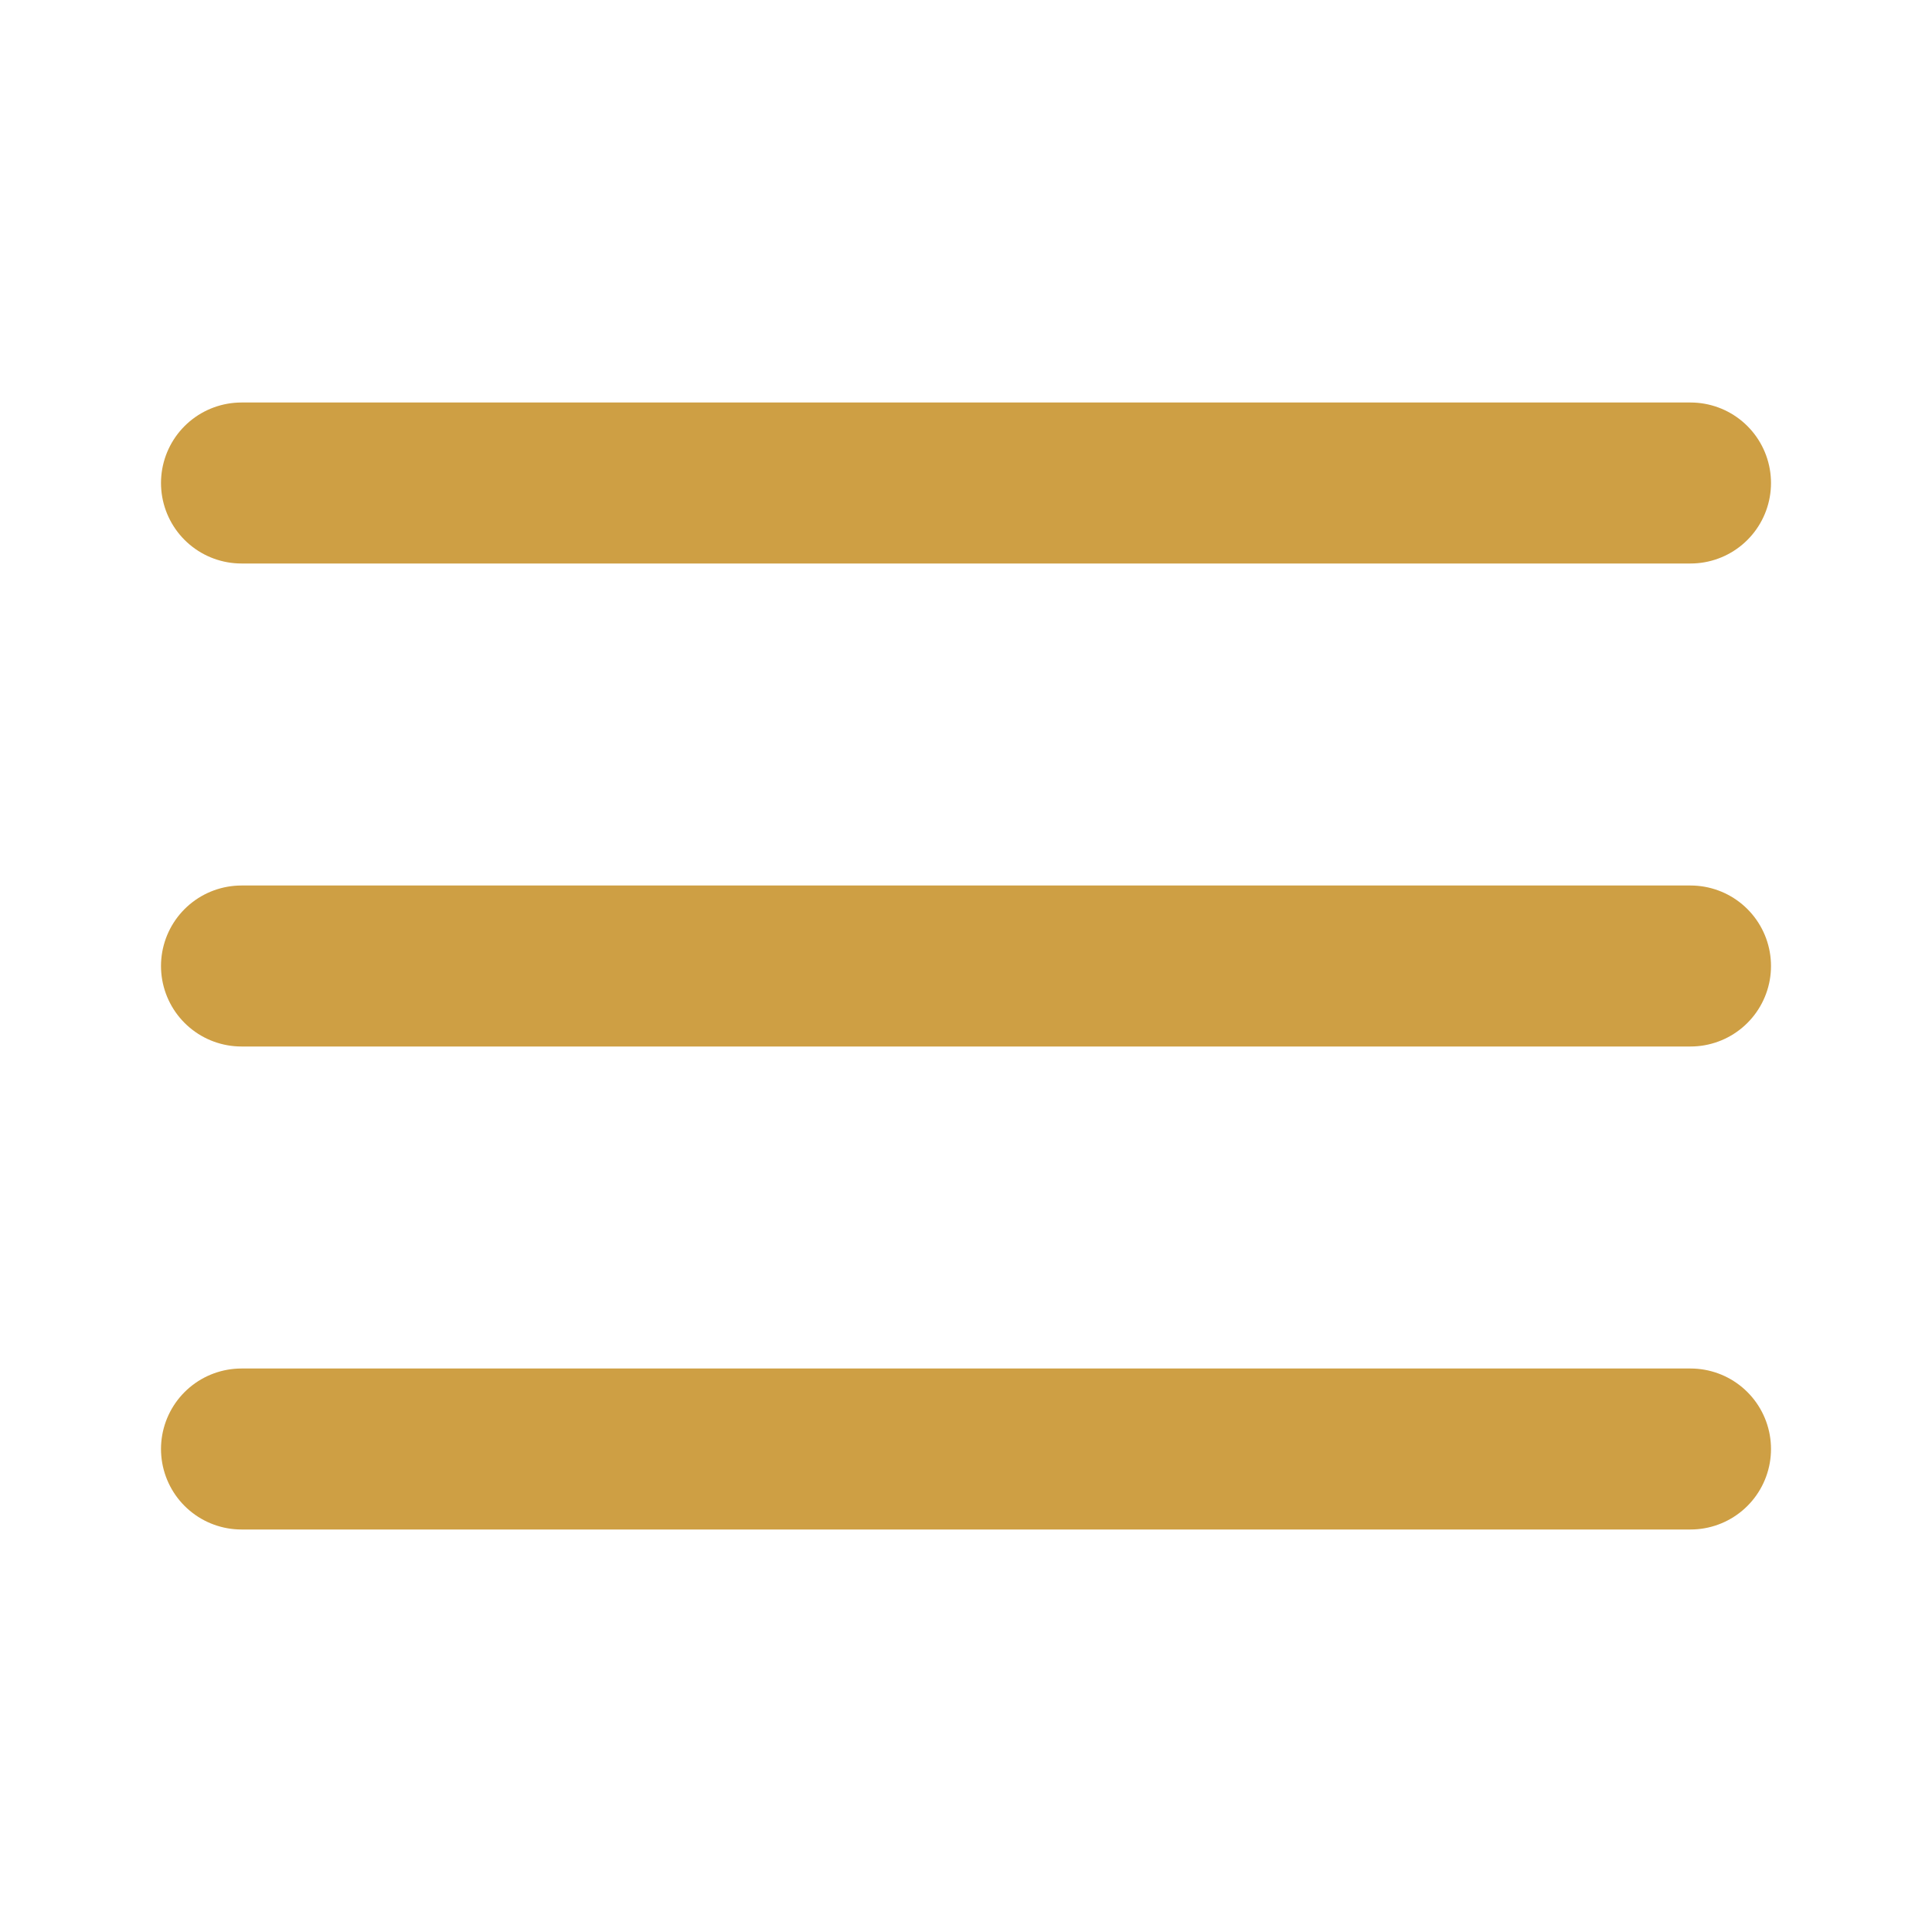
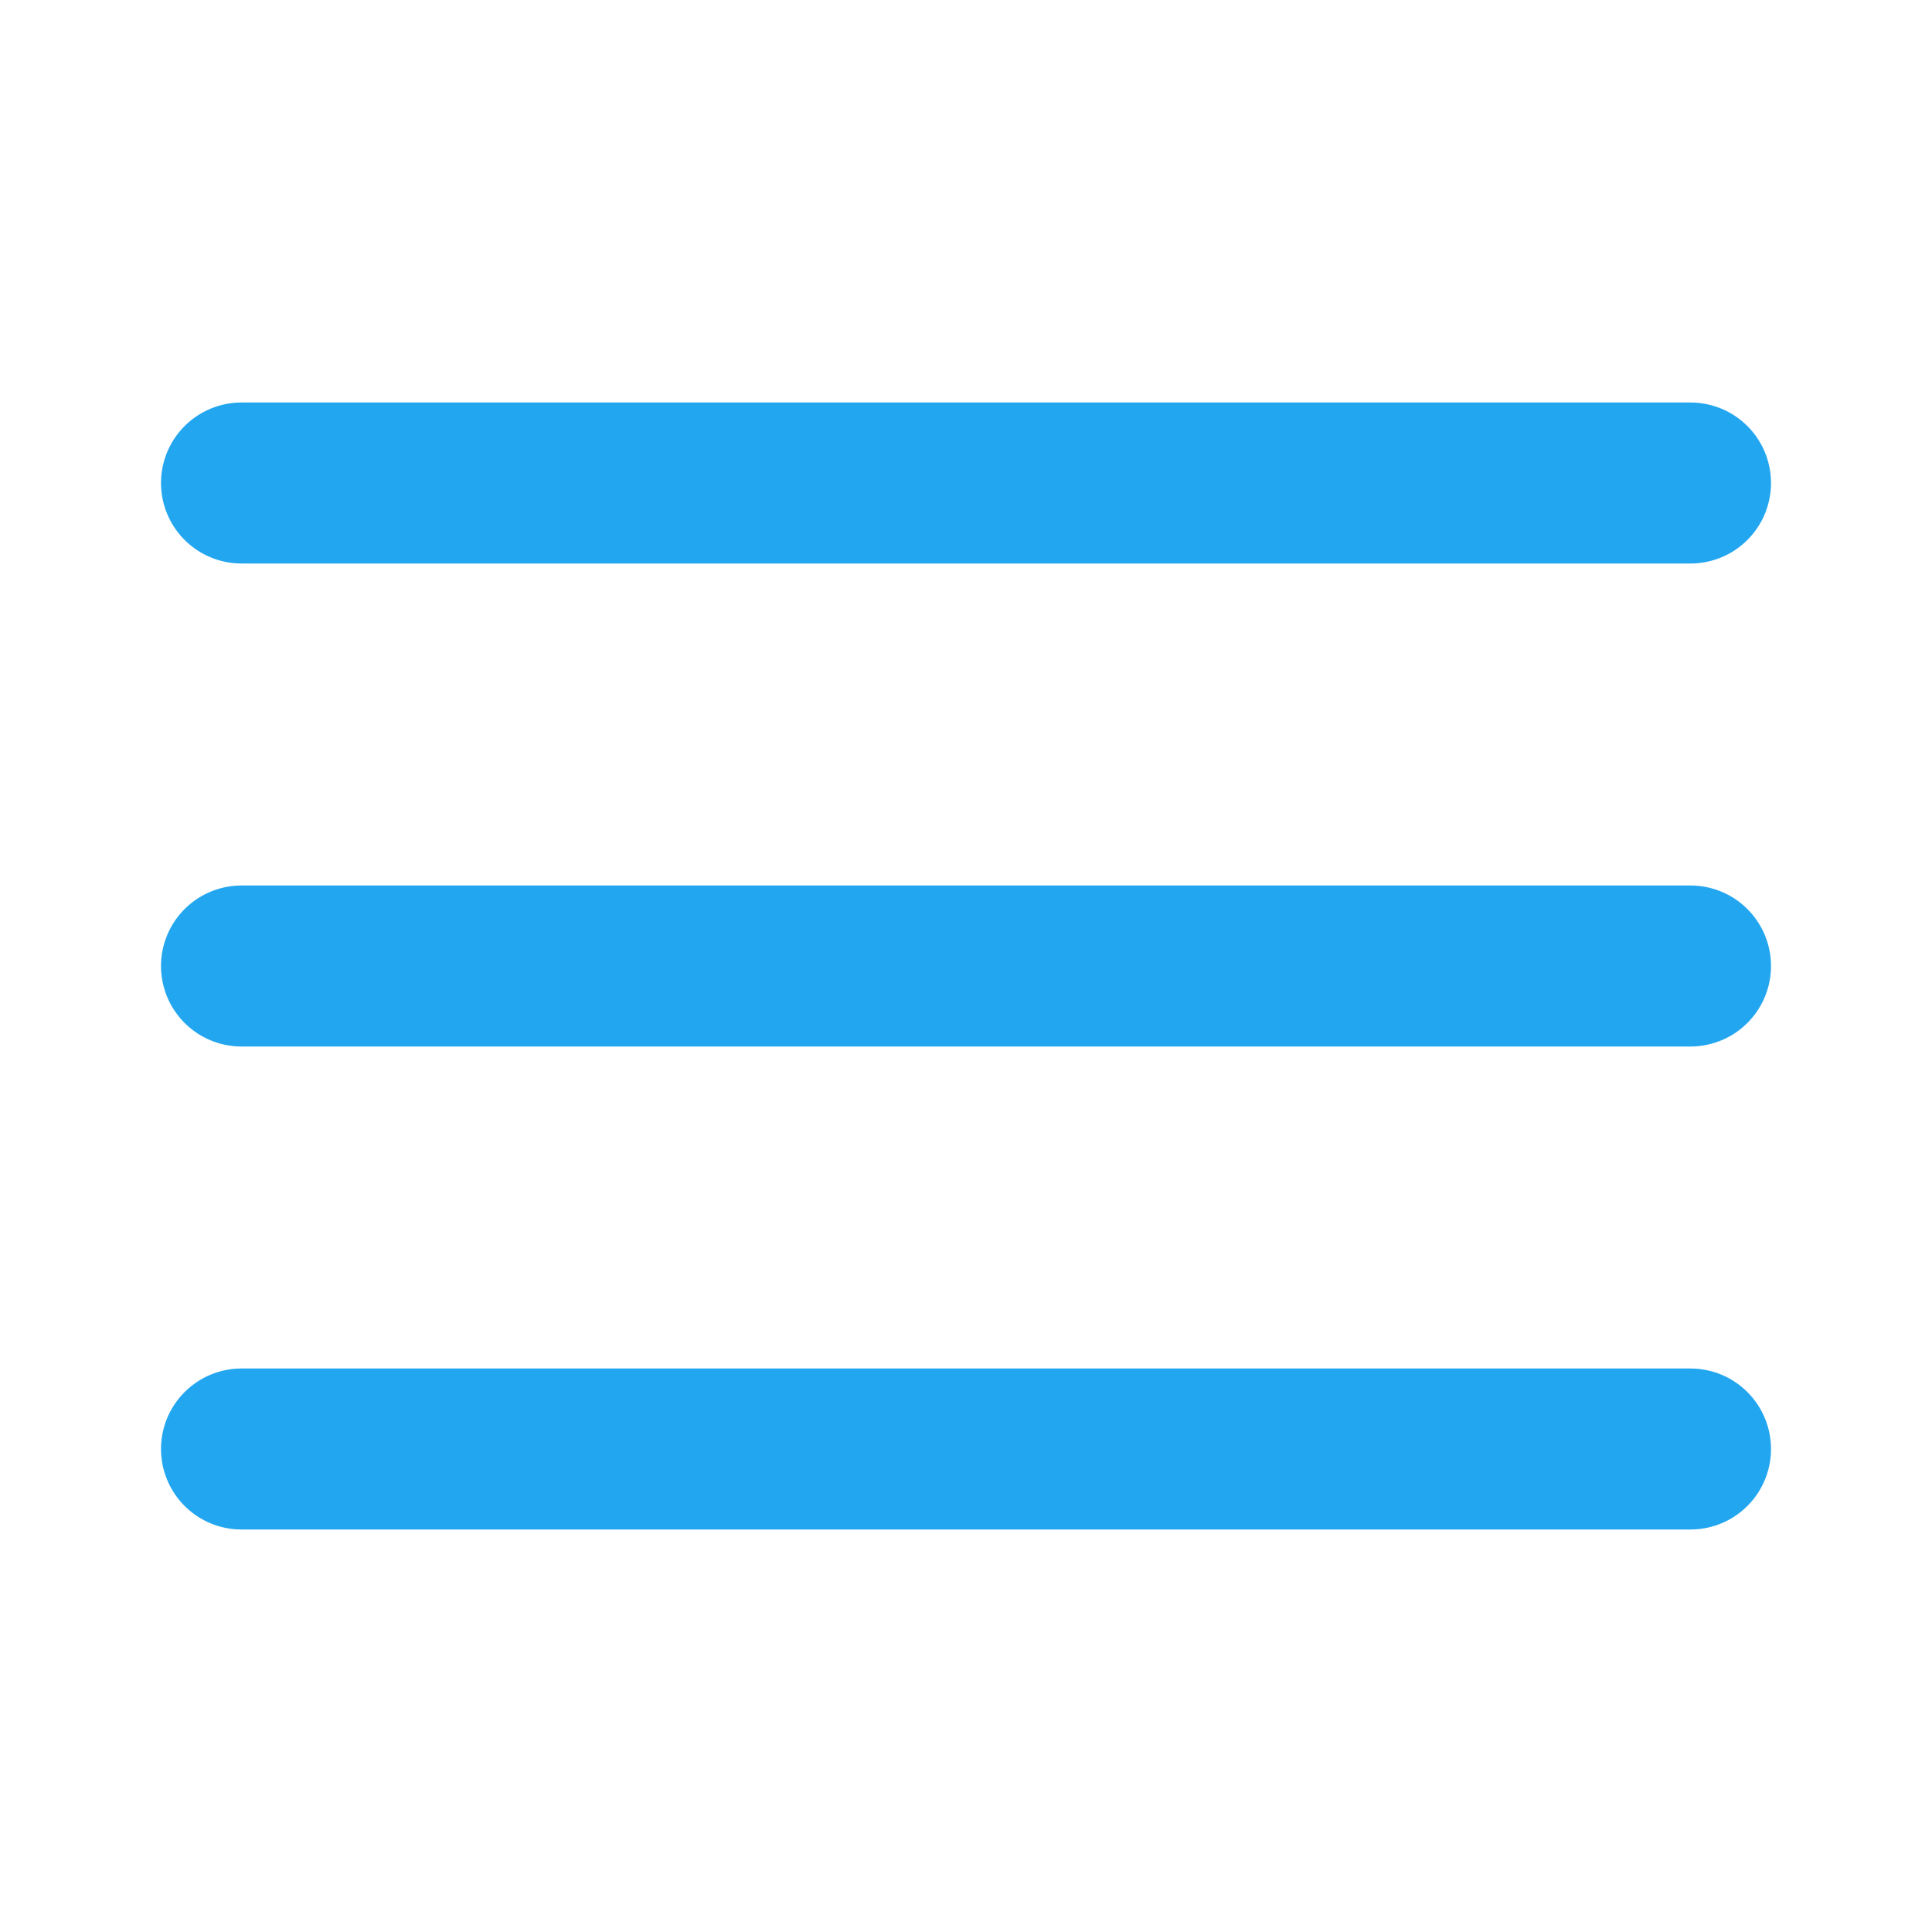
<svg xmlns="http://www.w3.org/2000/svg" width="24" height="24" viewBox="0 0 24 24" fill="none">
-   <path d="M3 12H21" stroke="#CE9F44" stroke-width="2" stroke-linecap="round" stroke-linejoin="round" />
-   <path d="M3 6H21" stroke="#CE9F44" stroke-width="2" stroke-linecap="round" stroke-linejoin="round" />
-   <path d="M3 18H21" stroke="#CE9F44" stroke-width="2" stroke-linecap="round" stroke-linejoin="round" />
+   <path d="M3 12H21" stroke="#23A6F0" stroke-width="2" stroke-linecap="round" stroke-linejoin="round" />
+   <path d="M3 6H21" stroke="#23A6F0" stroke-width="2" stroke-linecap="round" stroke-linejoin="round" />
+   <path d="M3 18H21" stroke="#23A6F0" stroke-width="2" stroke-linecap="round" stroke-linejoin="round" />
</svg>
